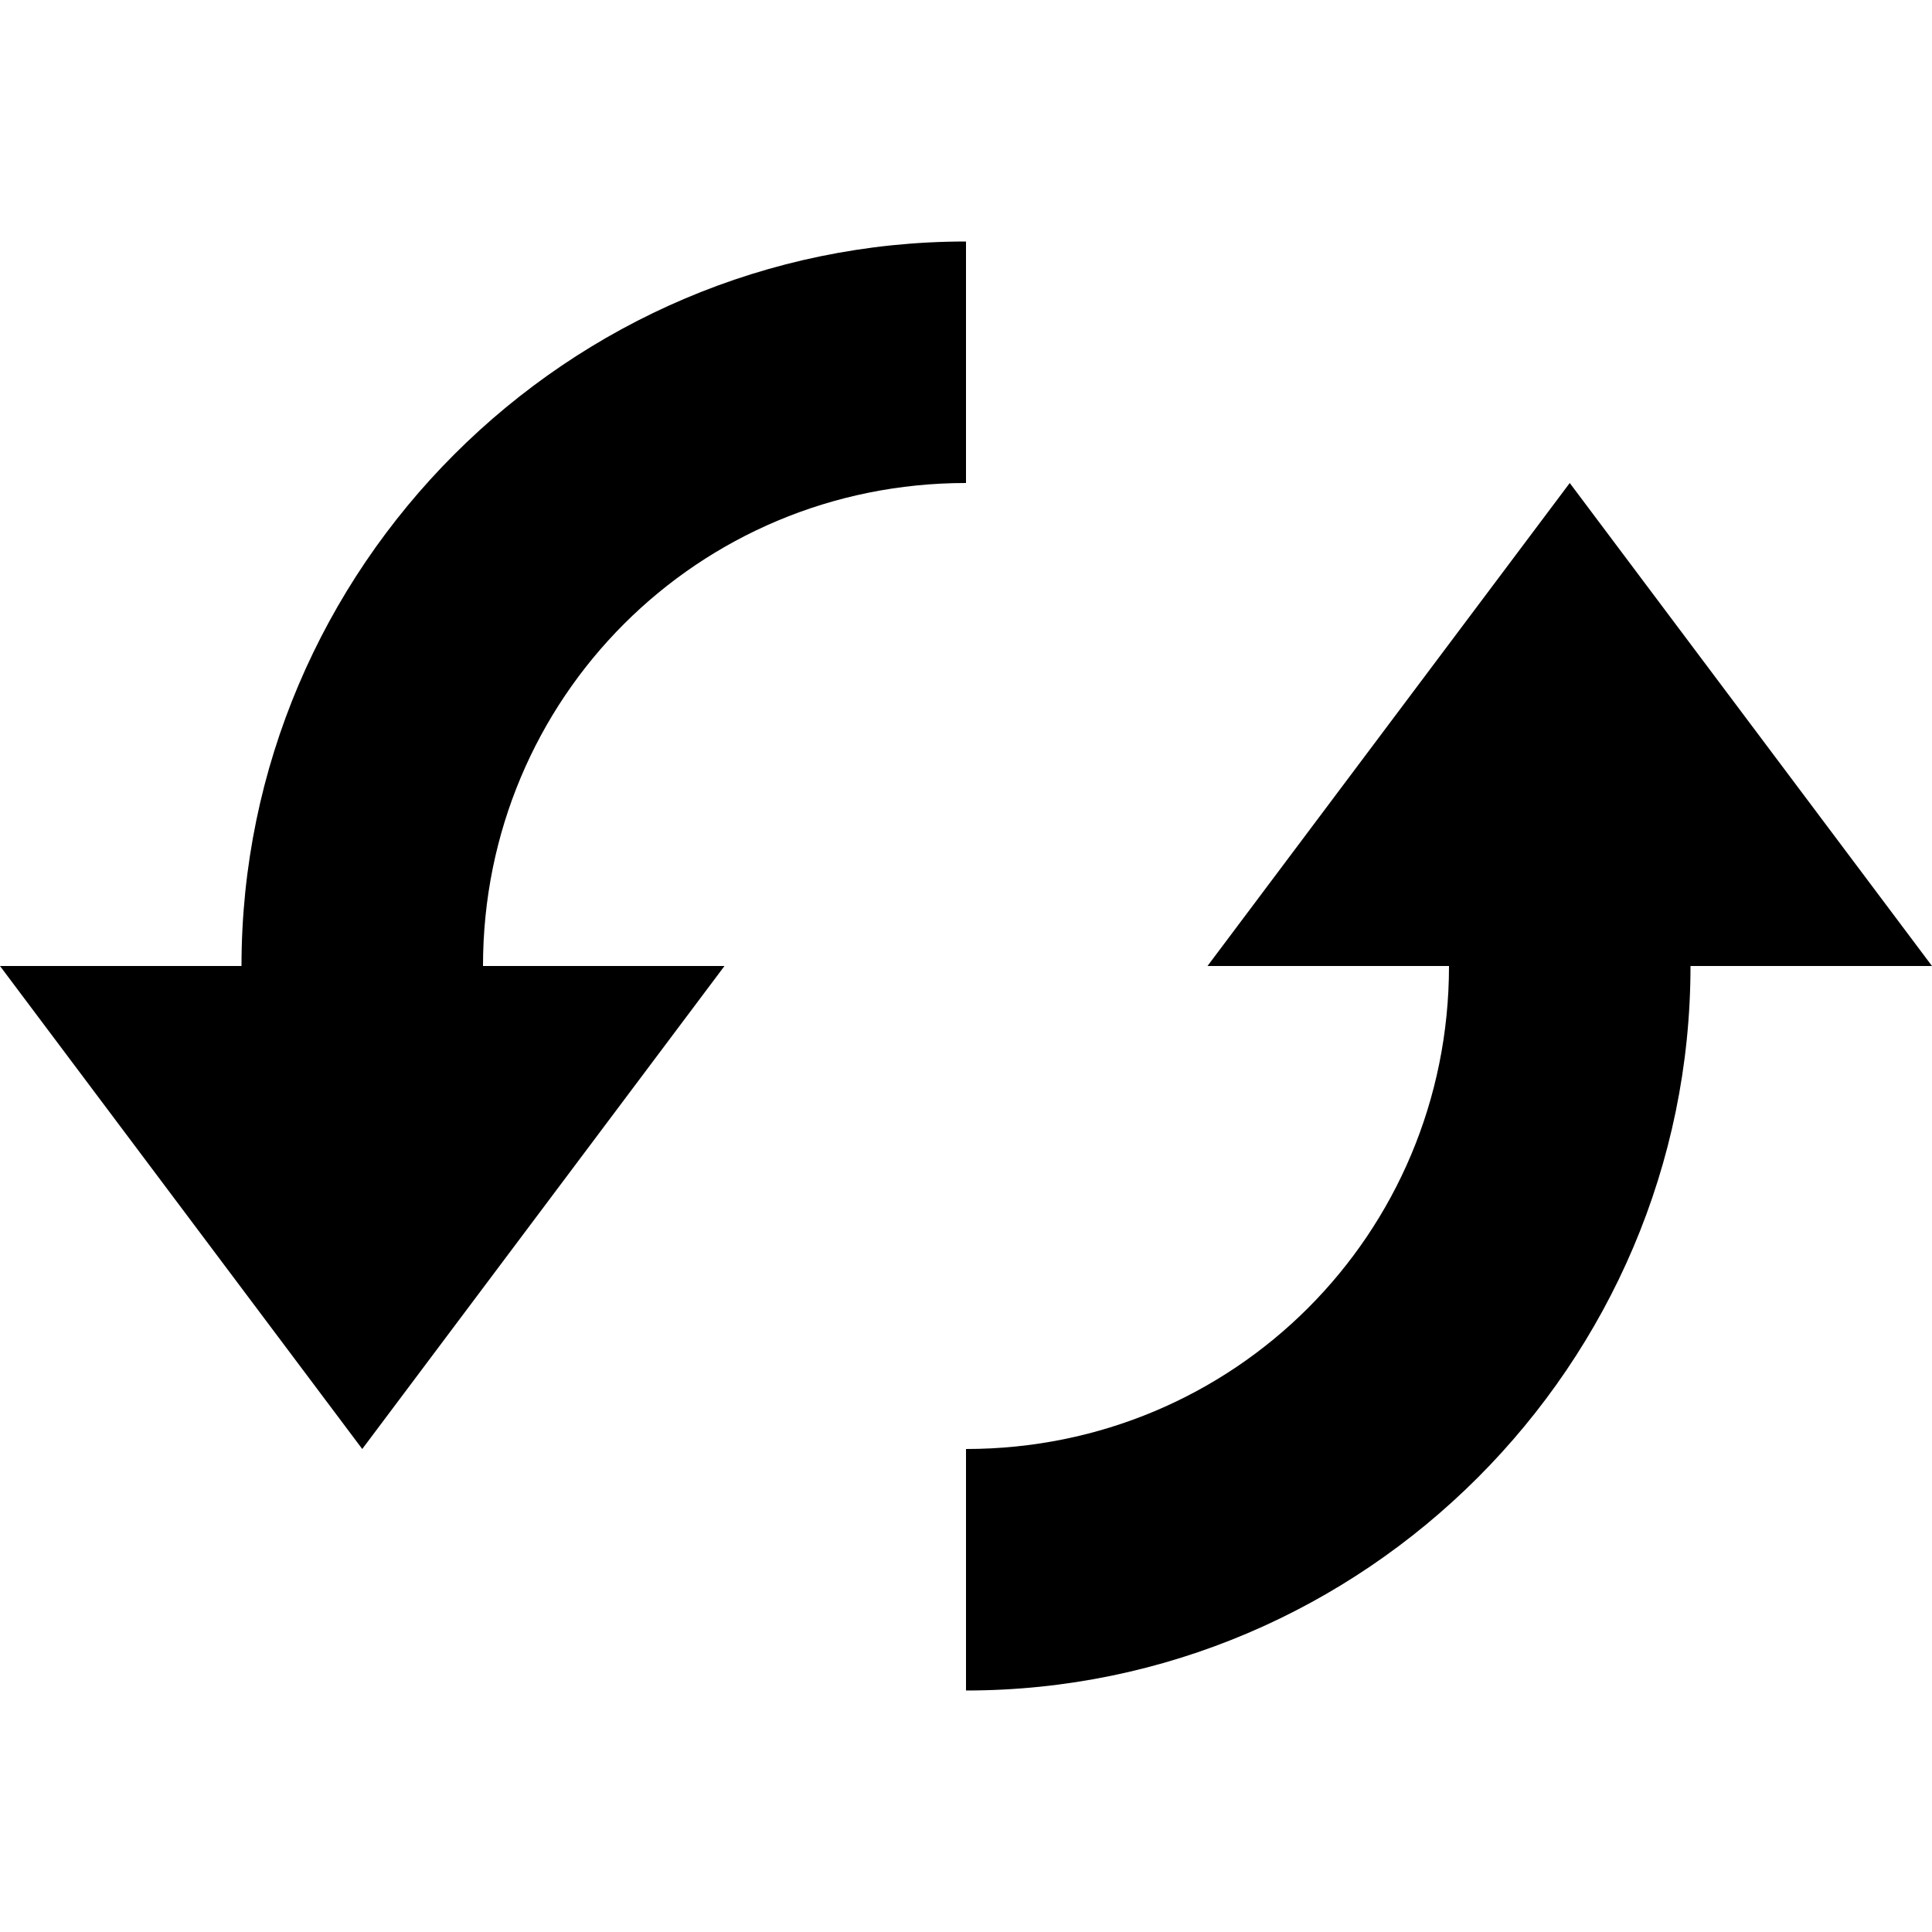
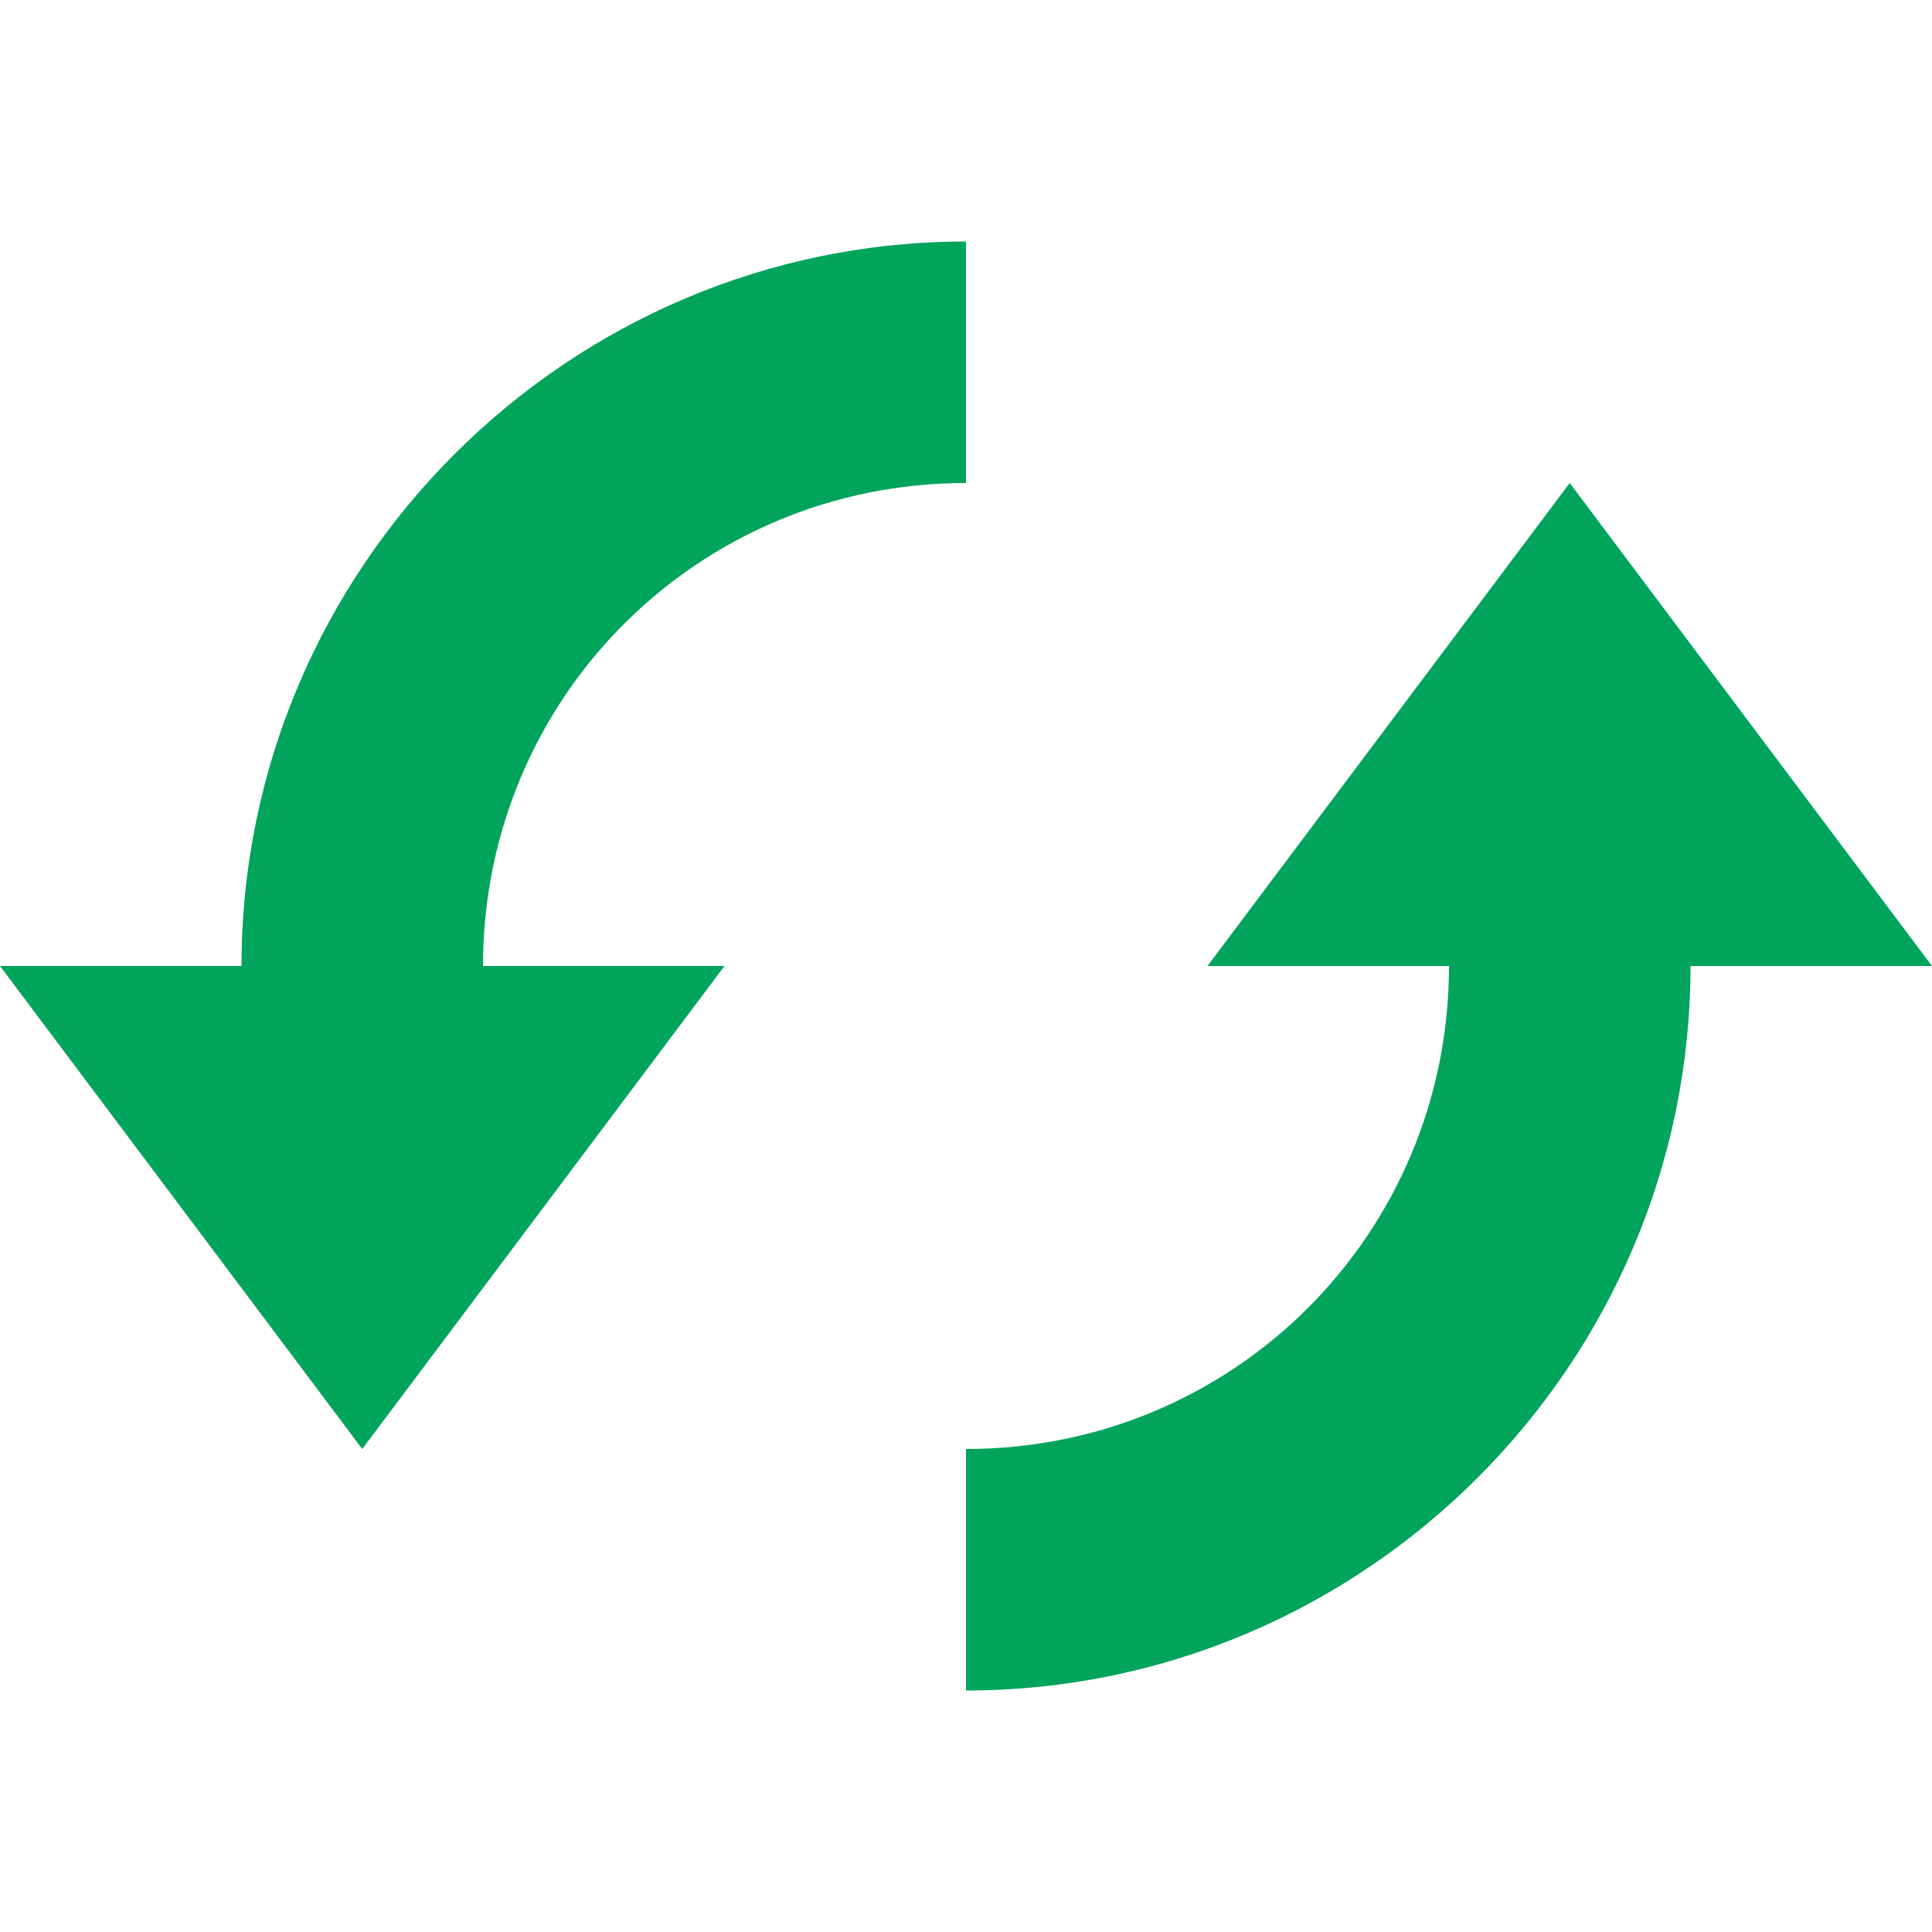
- <svg xmlns="http://www.w3.org/2000/svg" width="8" height="8" viewBox="0 0 8 8">
-   <path d="M4 0c-1.65 0-3 1.35-3 3h-1l1.5 2 1.5-2h-1c0-1.11.89-2 2-2v-1zm2.5 1l-1.5 2h1c0 1.11-.89 2-2 2v1c1.65 0 3-1.35 3-3h1l-1.5-2z" transform="translate(0 1)" />
+ <svg xmlns="http://www.w3.org/2000/svg" version="1.1" id="Layer_1" x="0px" y="0px" width="8px" height="8px" viewBox="0 0 8 8" enable-background="new 0 0 8 8" xml:space="preserve">
+   <path fill="#00A45B" d="M4,1C2.35,1,1,2.35,1,4H0l1.5,2L3,4H2c0-1.11,0.89-2,2-2V1z M6.5,2L5,4h1c0,1.109-0.891,2-2,2v1  c1.65,0,3-1.35,3-3h1L6.5,2z" />
</svg>
